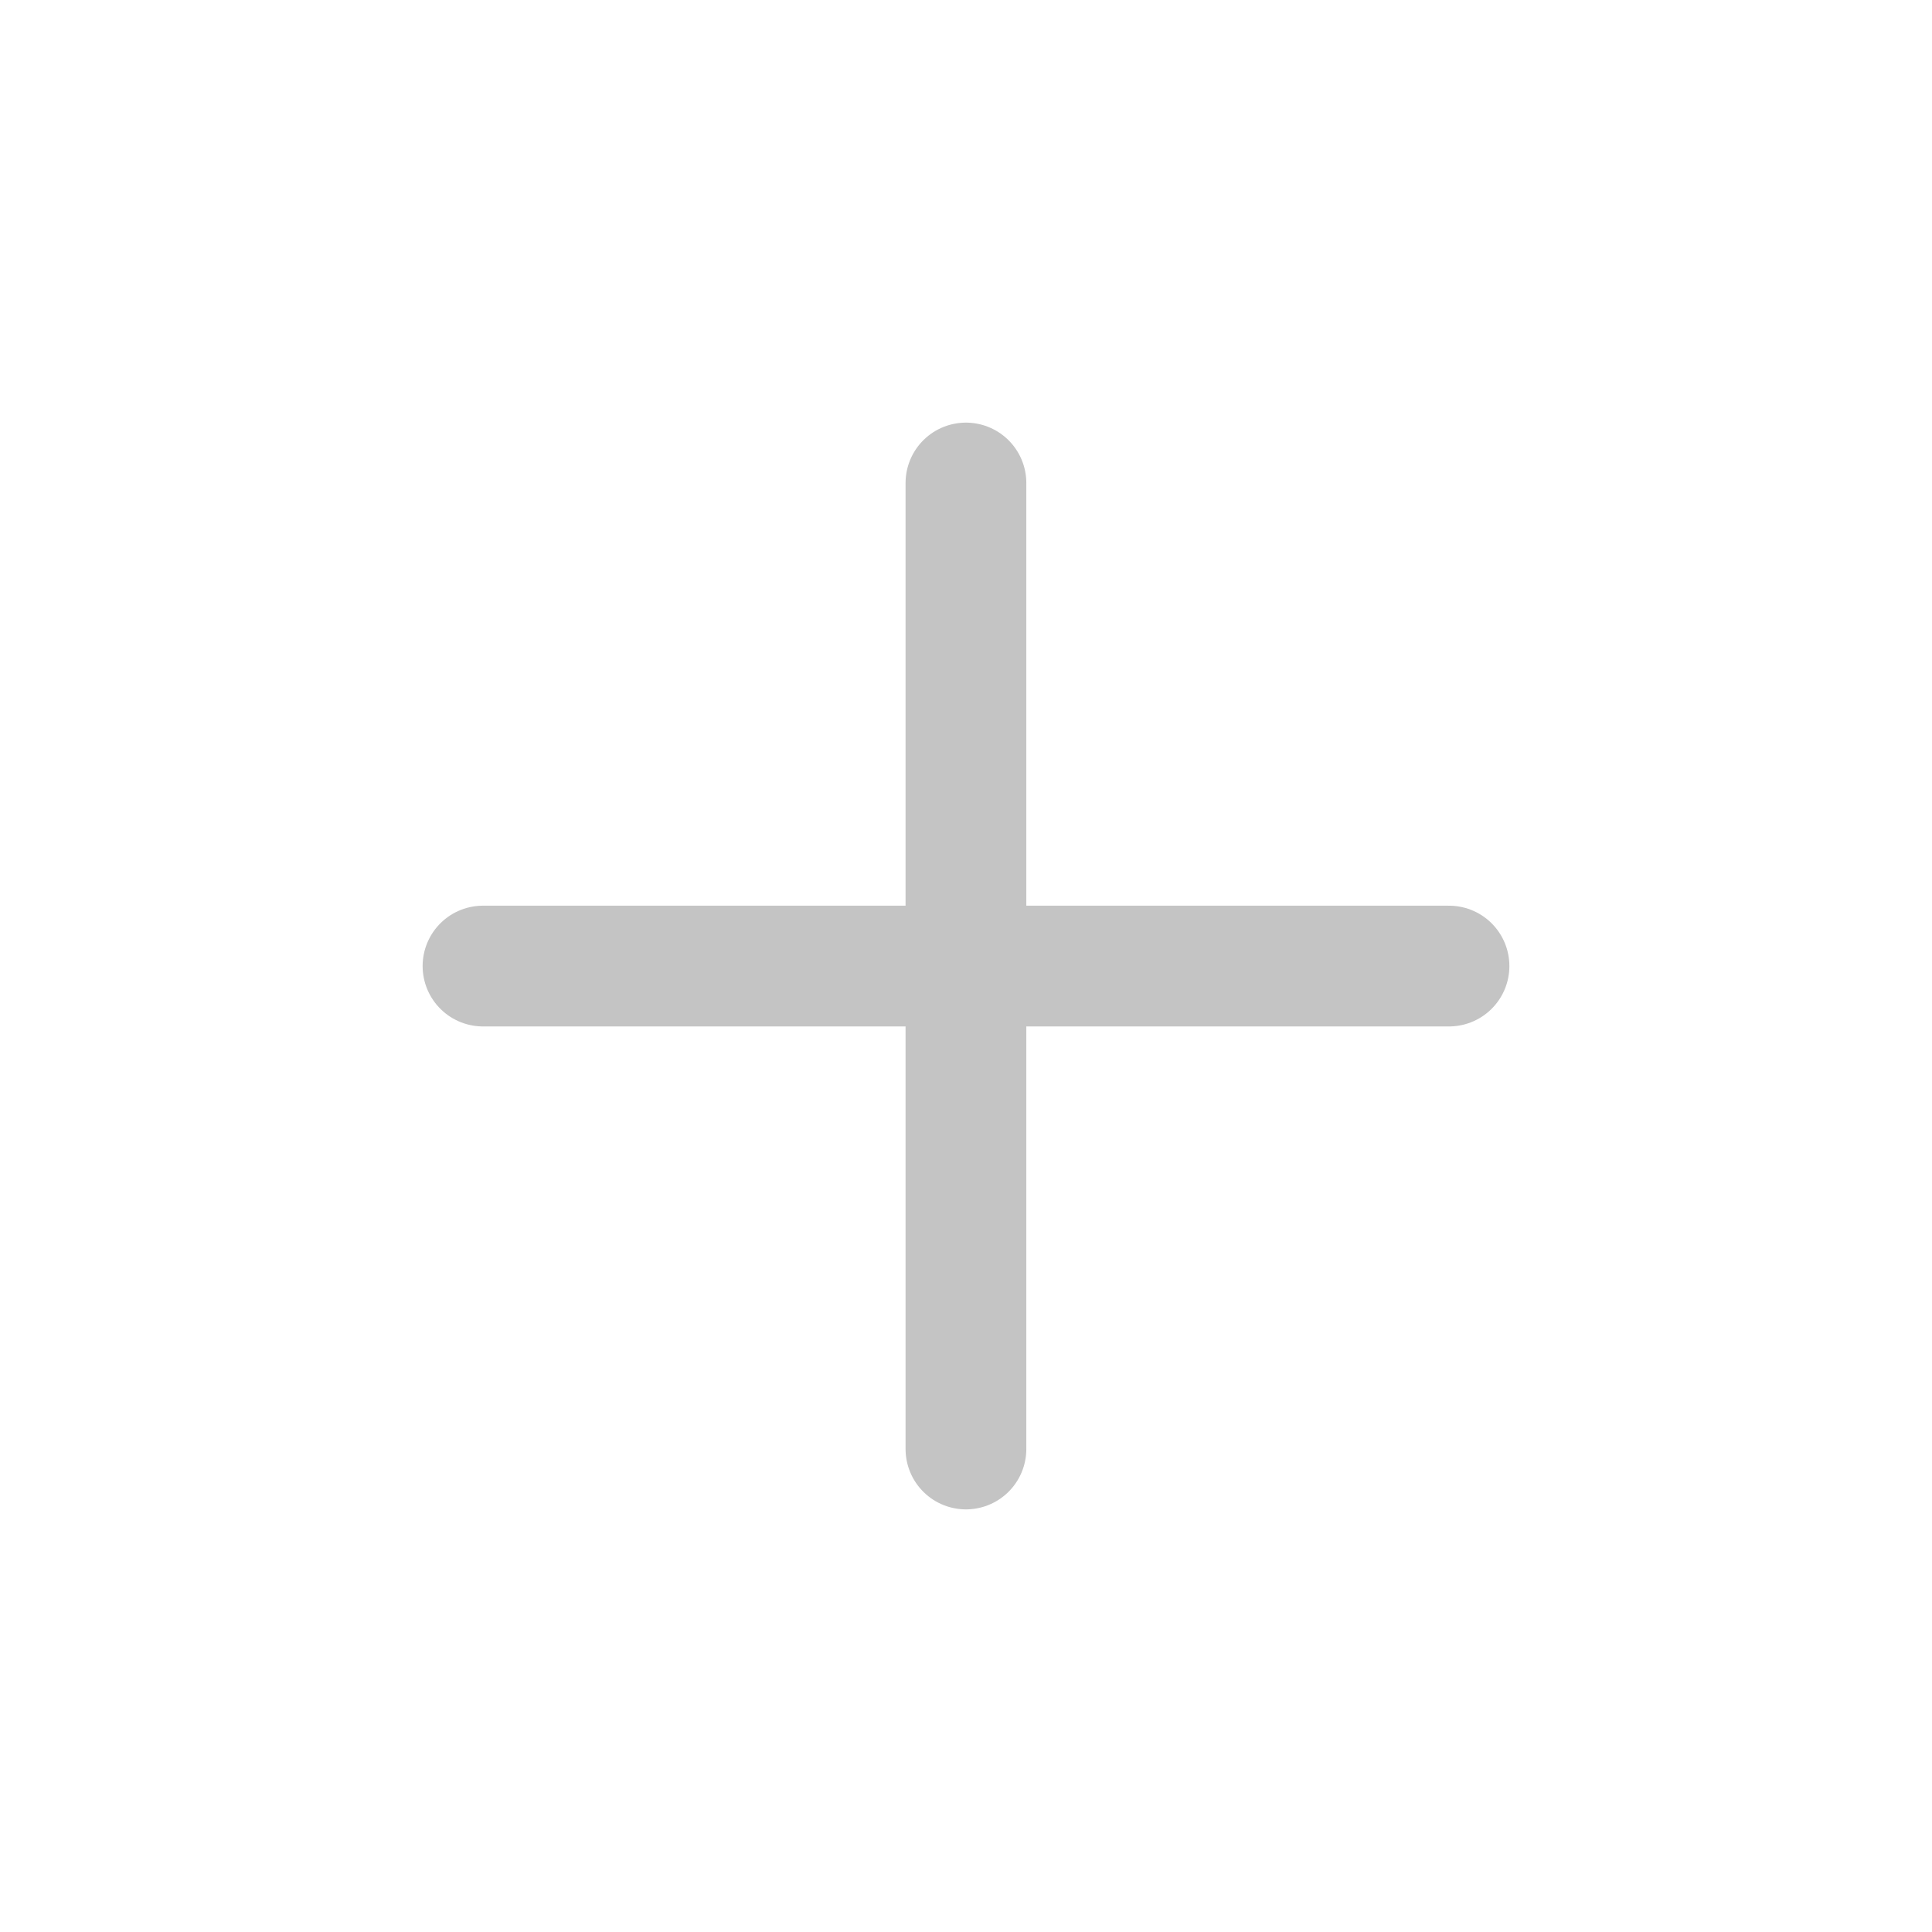
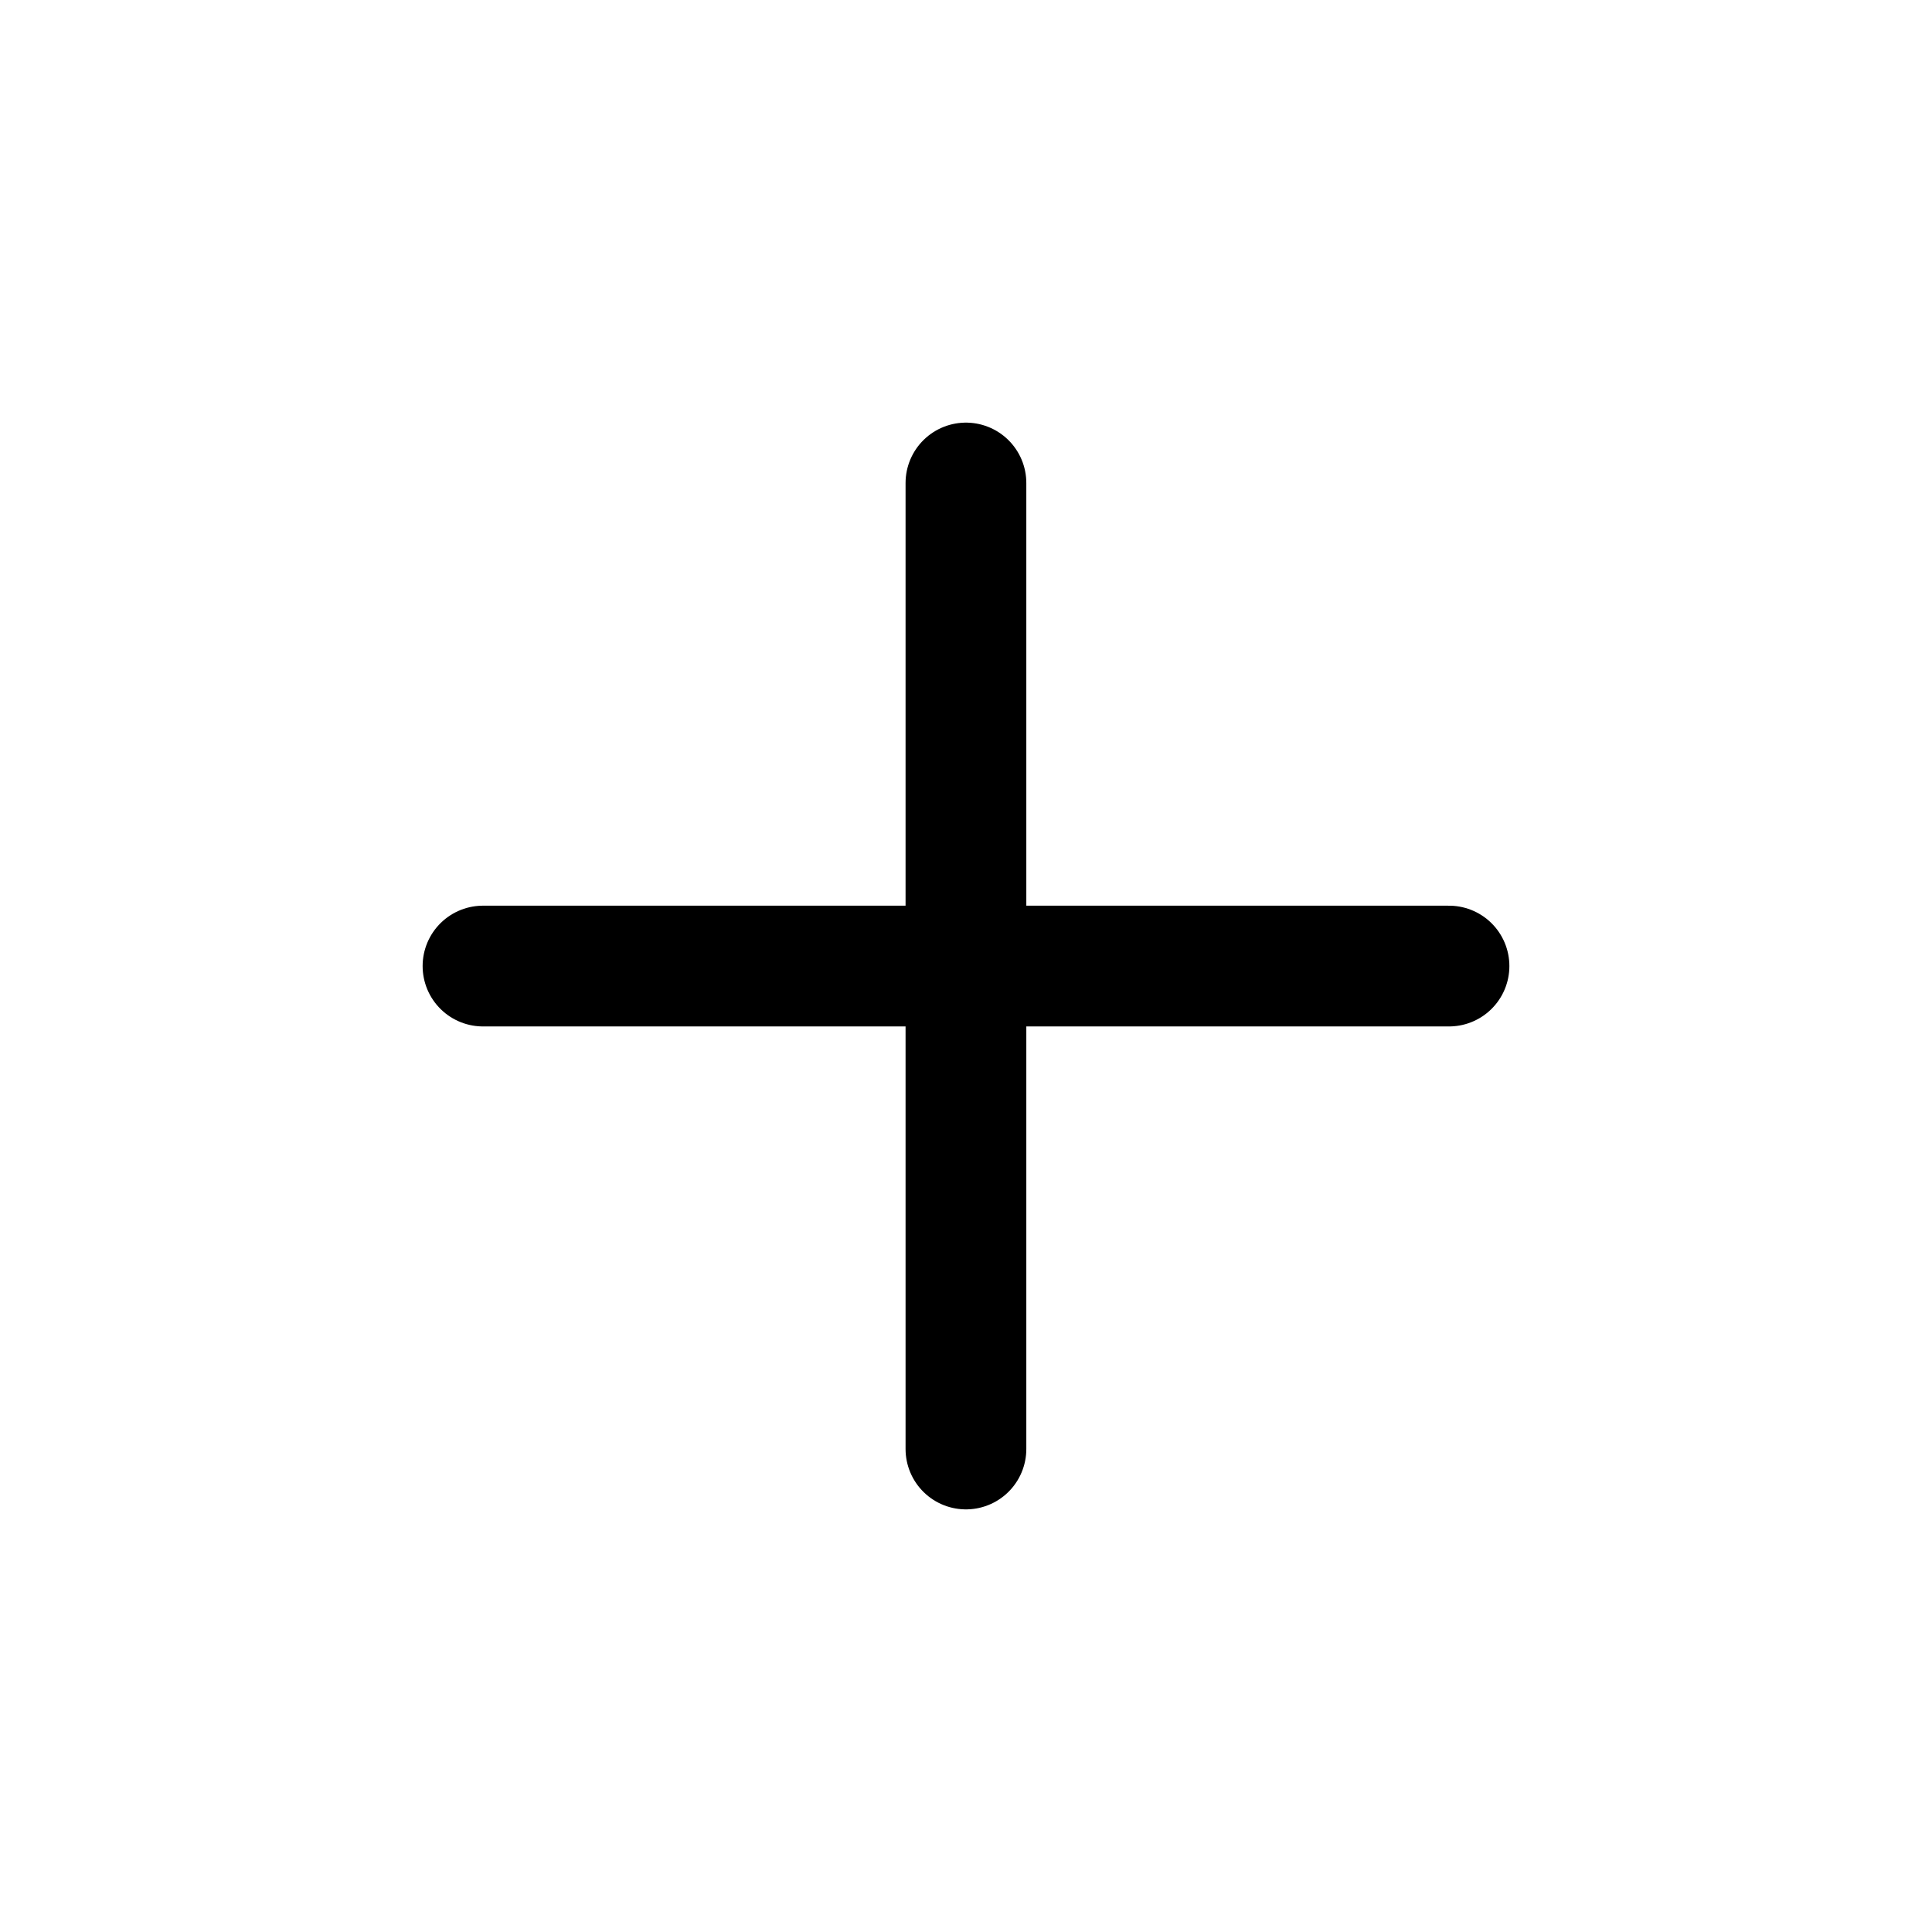
<svg xmlns="http://www.w3.org/2000/svg" width="32" height="32" viewBox="0 0 32 32" fill="none">
-   <path d="M15.999 8V24" stroke="#C4C4C4" stroke-width="2" stroke-linecap="round" stroke-linejoin="round" />
-   <path d="M8 16.001H24" stroke="#C4C4C4" stroke-width="2" stroke-linecap="round" stroke-linejoin="round" />
+   <path d="M15.999 8V24" stroke="currentColor" stroke-width="2" stroke-linecap="round" stroke-linejoin="round" />
+   <path d="M8 16.001H24" stroke="currentColor" stroke-width="2" stroke-linecap="round" stroke-linejoin="round" />
</svg>
